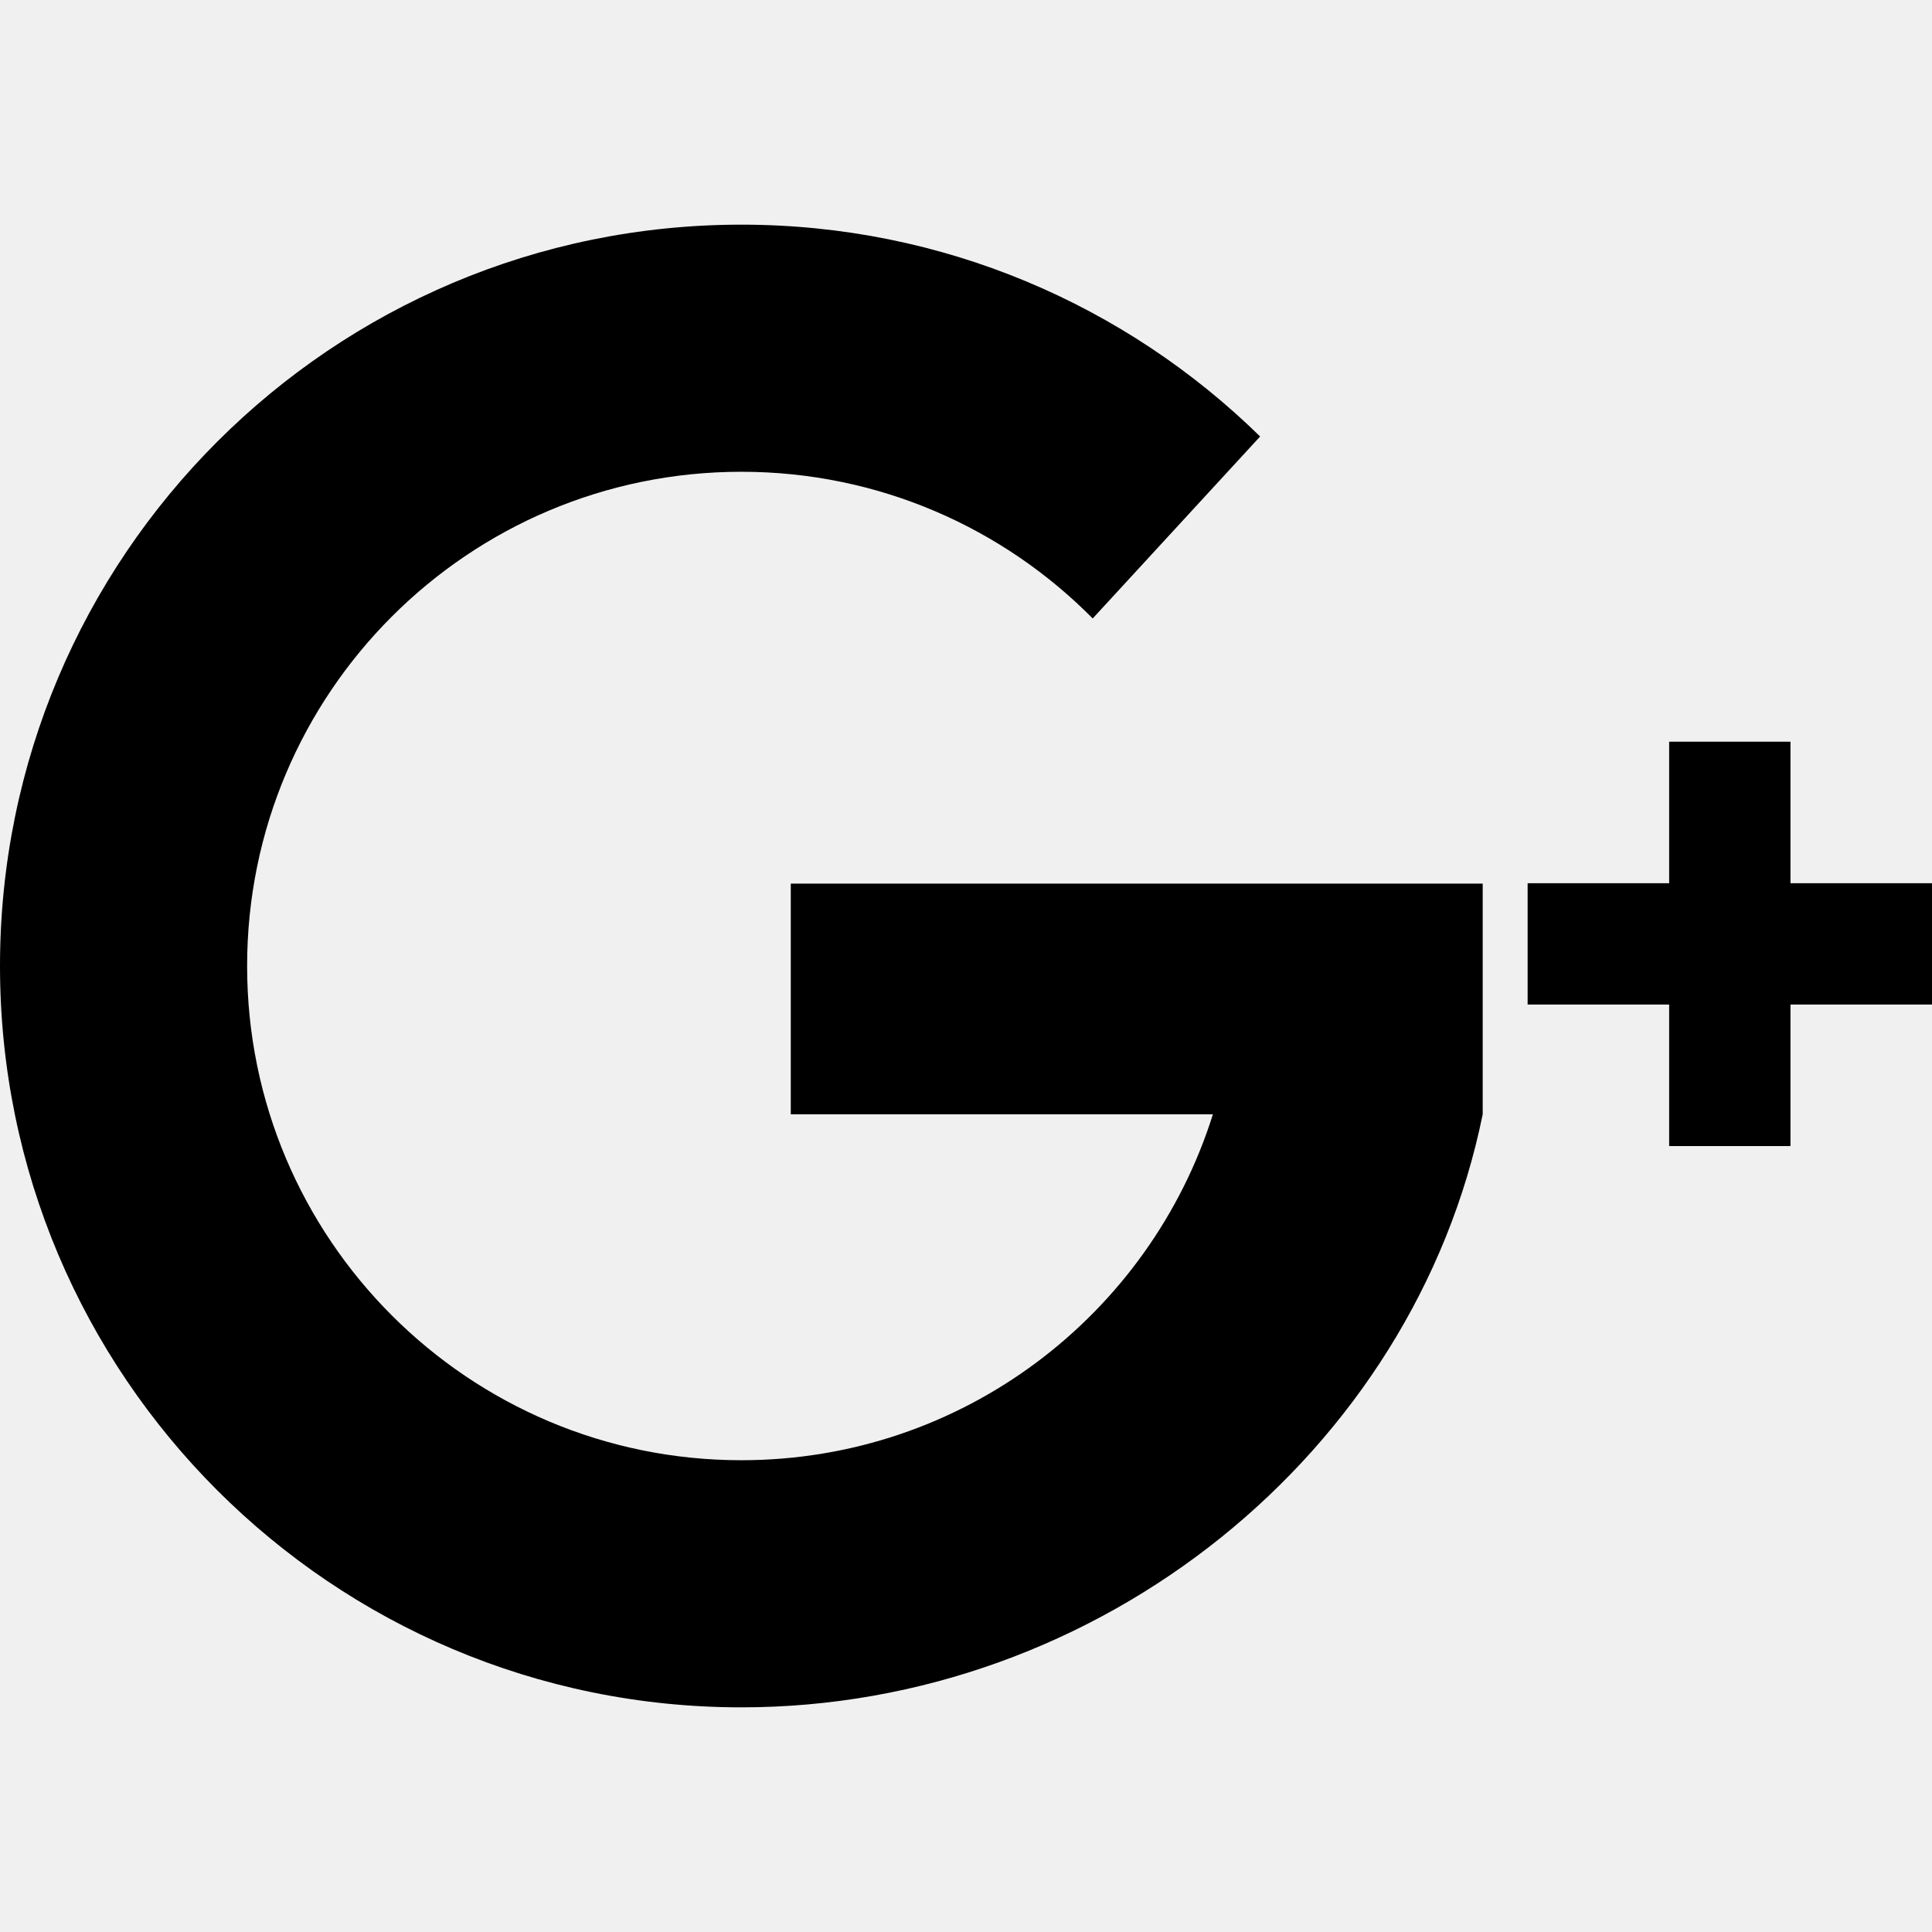
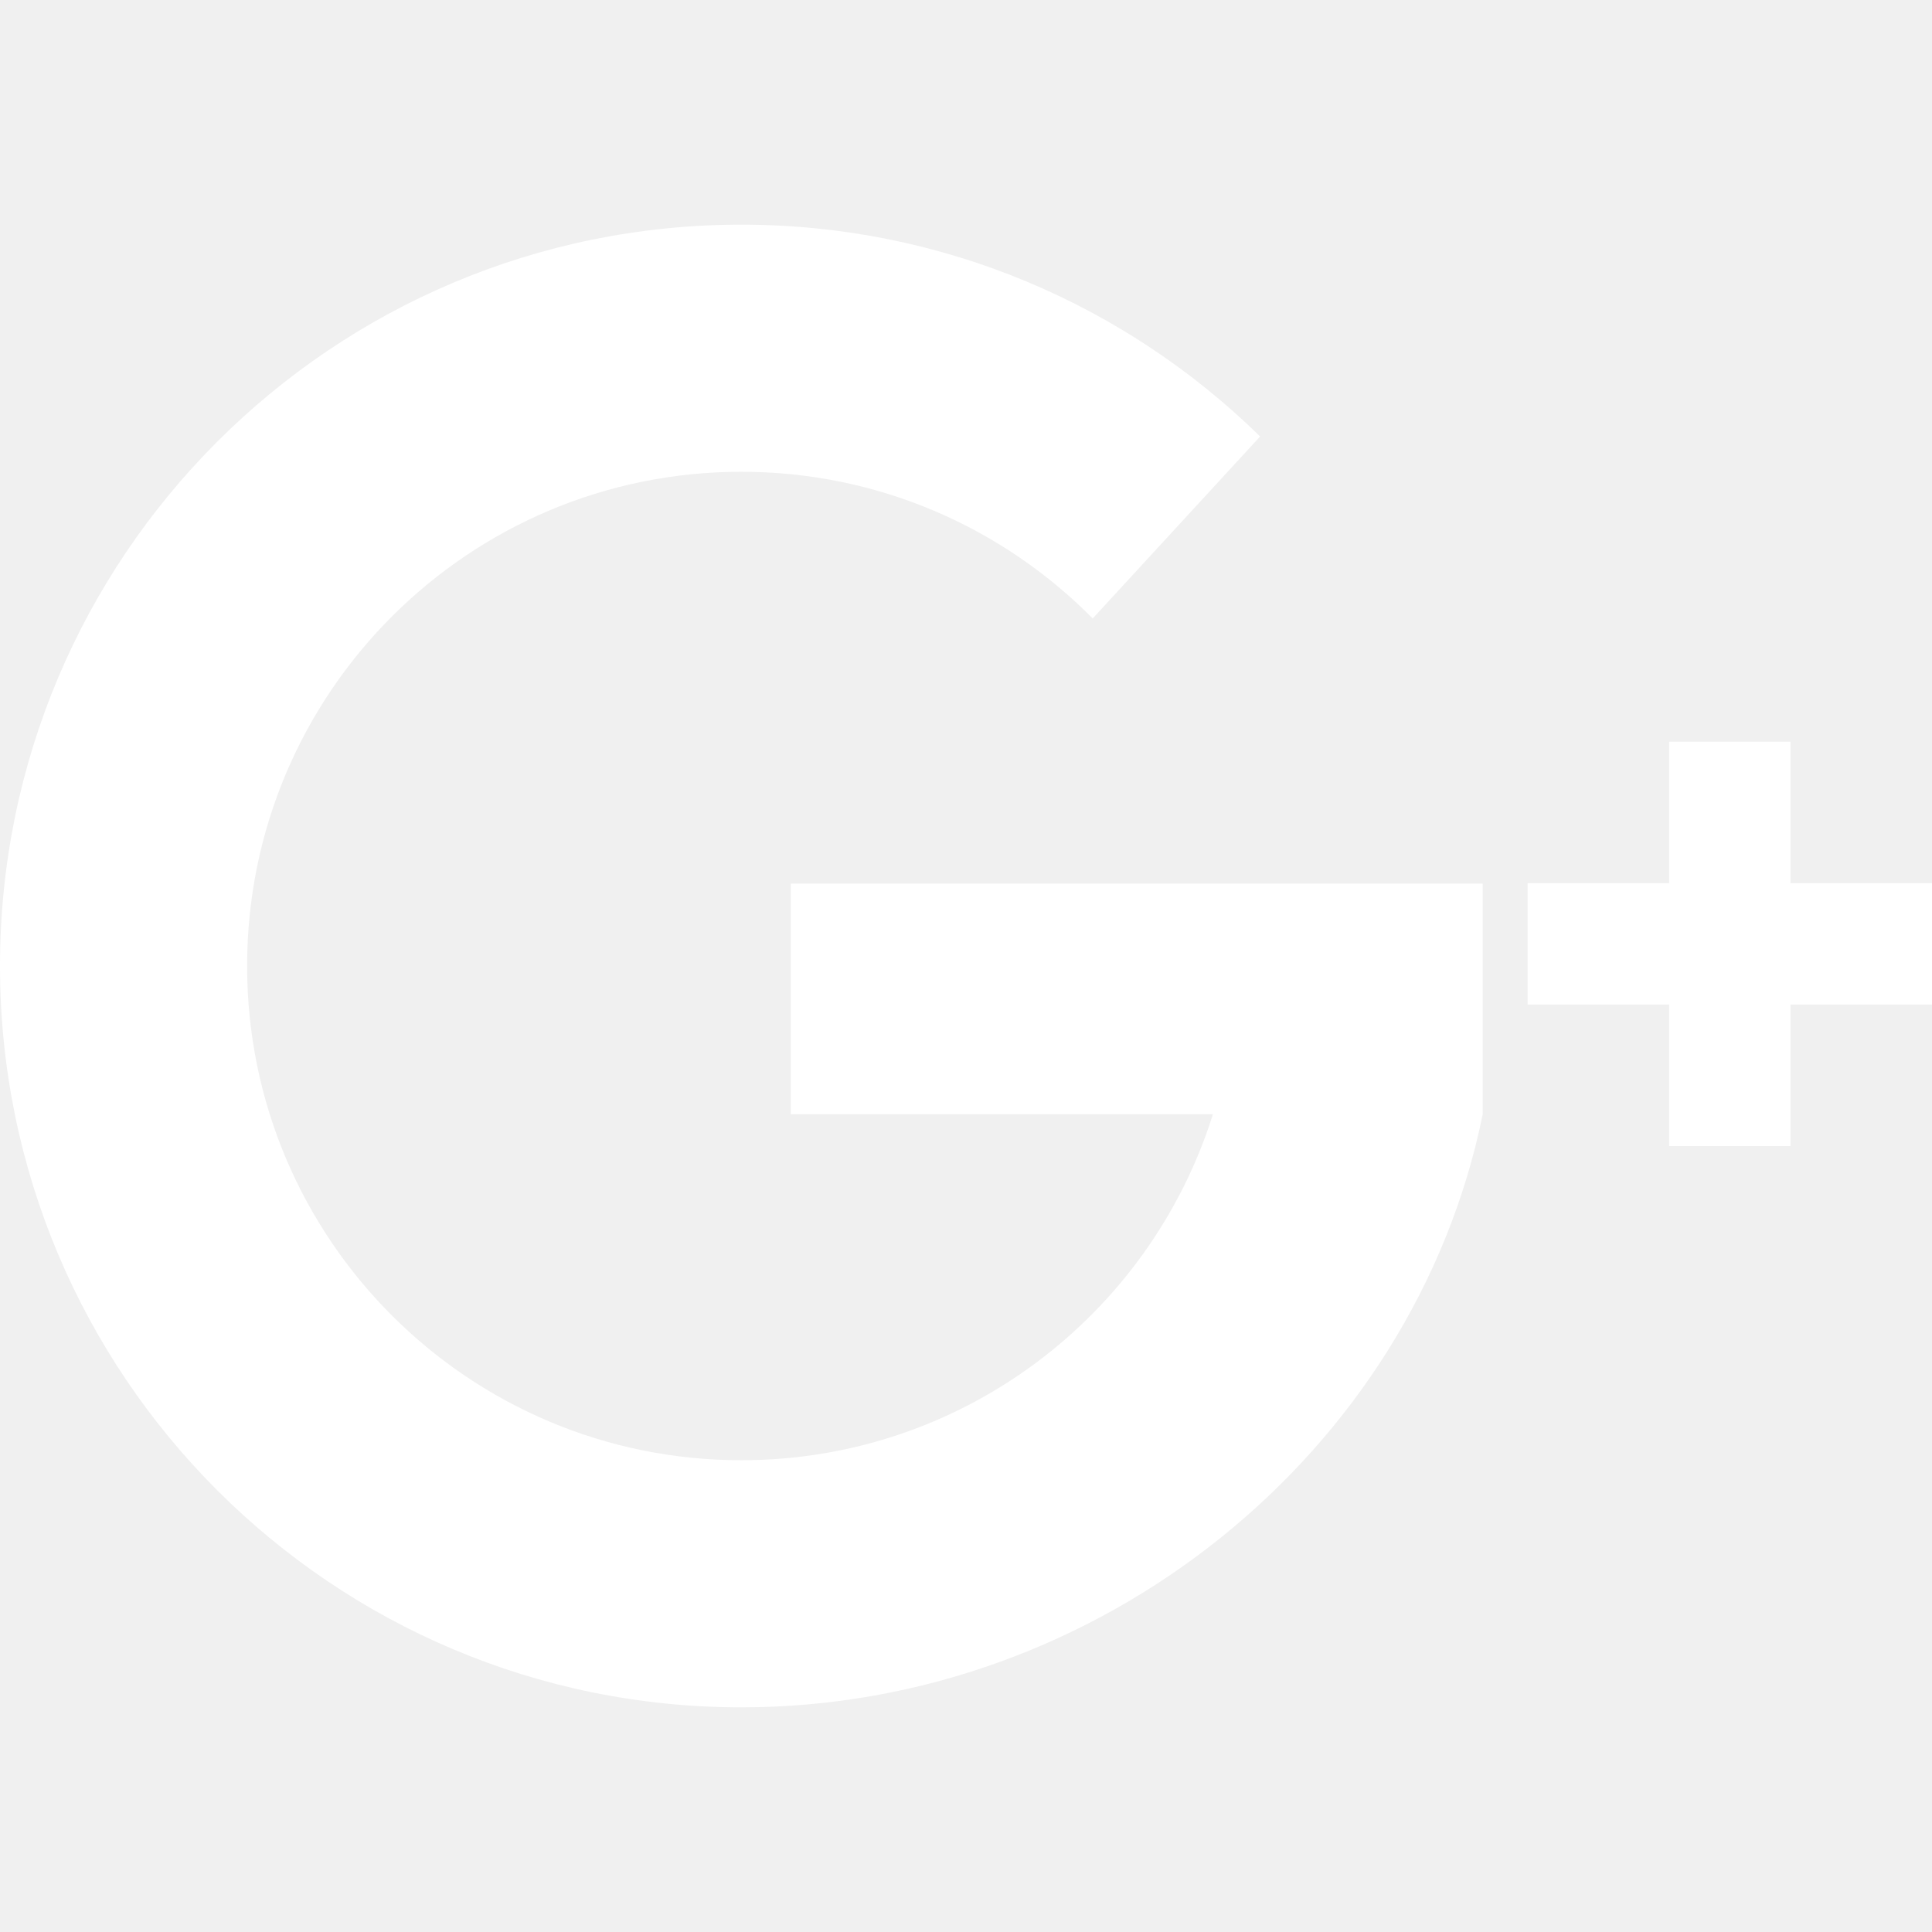
- <svg xmlns="http://www.w3.org/2000/svg" version="1.1" id="Capa_1" x="0px" y="0px" viewBox="0 0 491.858 491.858" style="enable-background:new 0 0 491.858 491.858;" xml:space="preserve">
+ <svg xmlns="http://www.w3.org/2000/svg" fill="#ffffff" version="1.1" id="Capa_1" x="0px" y="0px" viewBox="0 0 491.858 491.858" style="enable-background:new 0 0 491.858 491.858;" xml:space="preserve">
  <g>
    <g>
      <g>
        <path d="M377.472,224.957H201.319v58.718H308.79c-16.032,51.048-63.714,88.077-120.055,88.077     c-69.492,0-125.823-56.335-125.823-125.824c0-69.492,56.333-125.823,125.823-125.823c34.994,0,66.645,14.289,89.452,37.346     l42.622-46.328c-34.04-33.355-80.65-53.929-132.074-53.929C84.5,57.193,0,141.693,0,245.928s84.5,188.737,188.736,188.737     c91.307,0,171.248-64.844,188.737-150.989v-58.718L377.472,224.957L377.472,224.957z" />
        <polygon points="491.858,224.857 455.827,224.857 455.827,188.826 424.941,188.826 424.941,224.857 388.91,224.857      388.91,255.74 424.941,255.74 424.941,291.772 455.827,291.772 455.827,255.74 491.858,255.74    " />
      </g>
    </g>
    <g>
	</g>
    <g>
	</g>
    <g>
	</g>
    <g>
	</g>
    <g>
	</g>
    <g>
	</g>
    <g>
	</g>
    <g>
	</g>
    <g>
	</g>
    <g>
	</g>
    <g>
	</g>
    <g>
	</g>
    <g>
	</g>
    <g>
	</g>
    <g>
	</g>
  </g>
  <g>
</g>
  <g>
</g>
  <g>
</g>
  <g>
</g>
  <g>
</g>
  <g>
</g>
  <g>
</g>
  <g>
</g>
  <g>
</g>
  <g>
</g>
  <g>
</g>
  <g>
</g>
  <g>
</g>
  <g>
</g>
  <g>
</g>
</svg>
